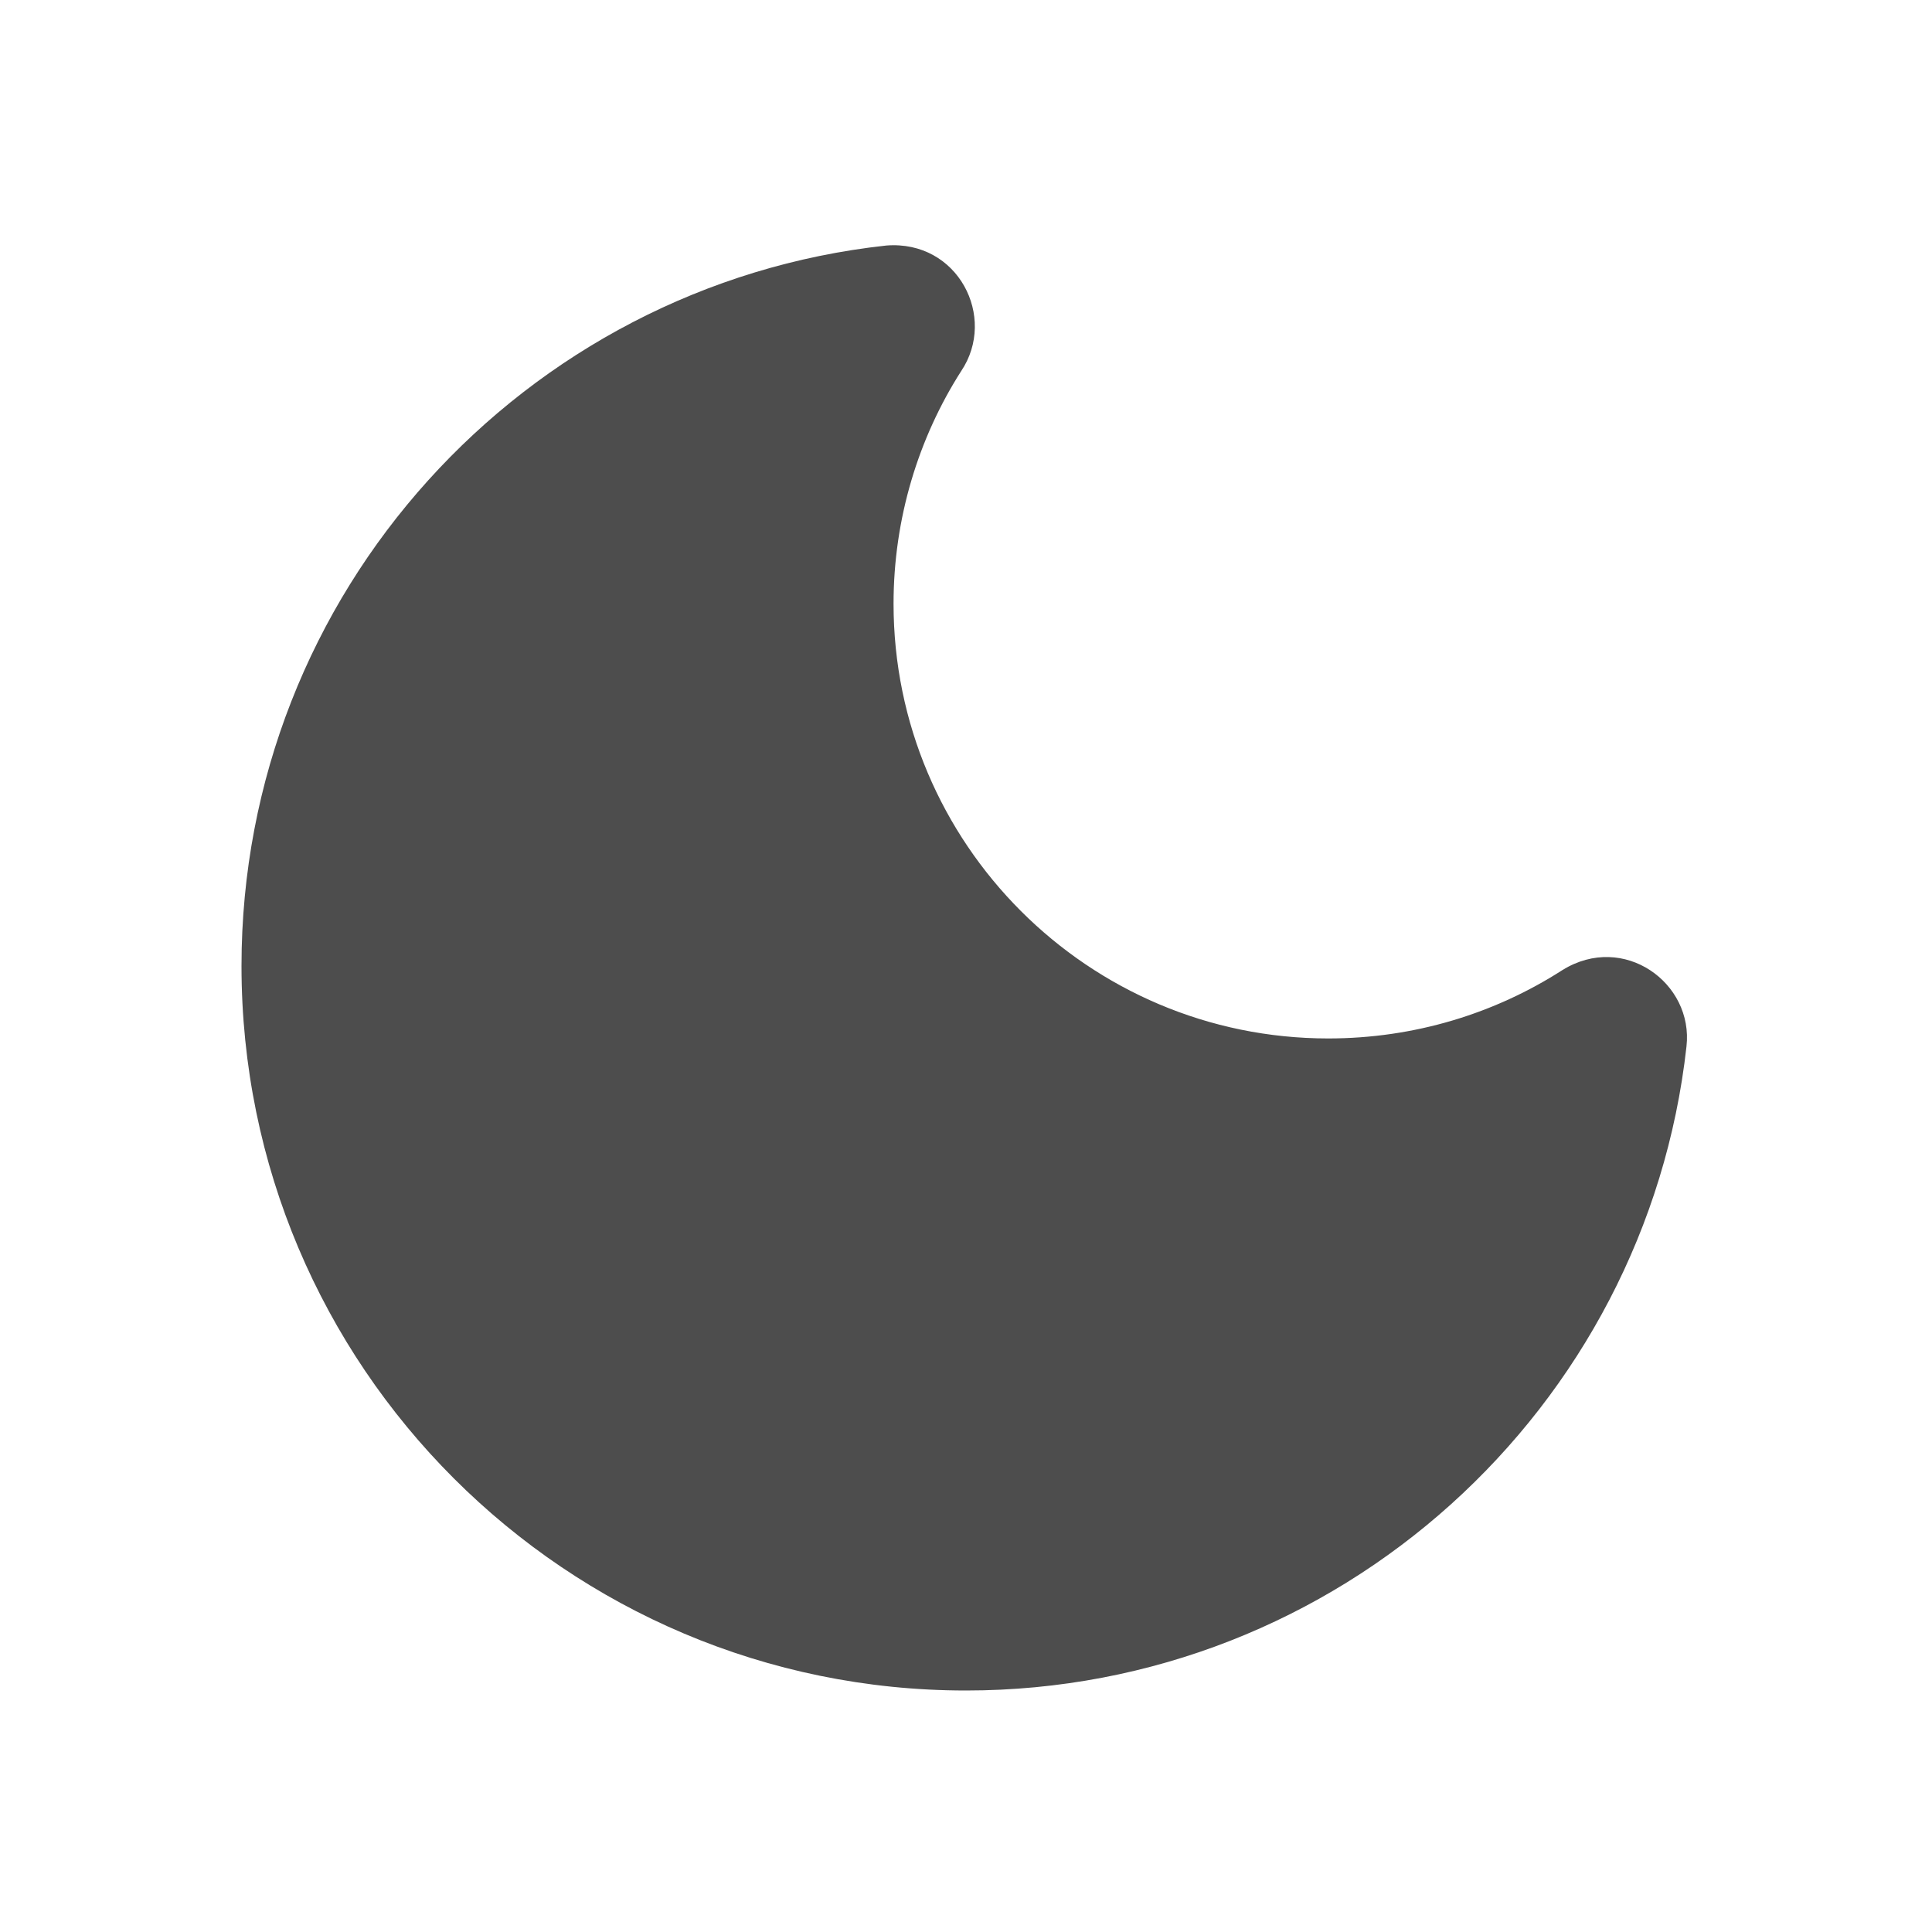
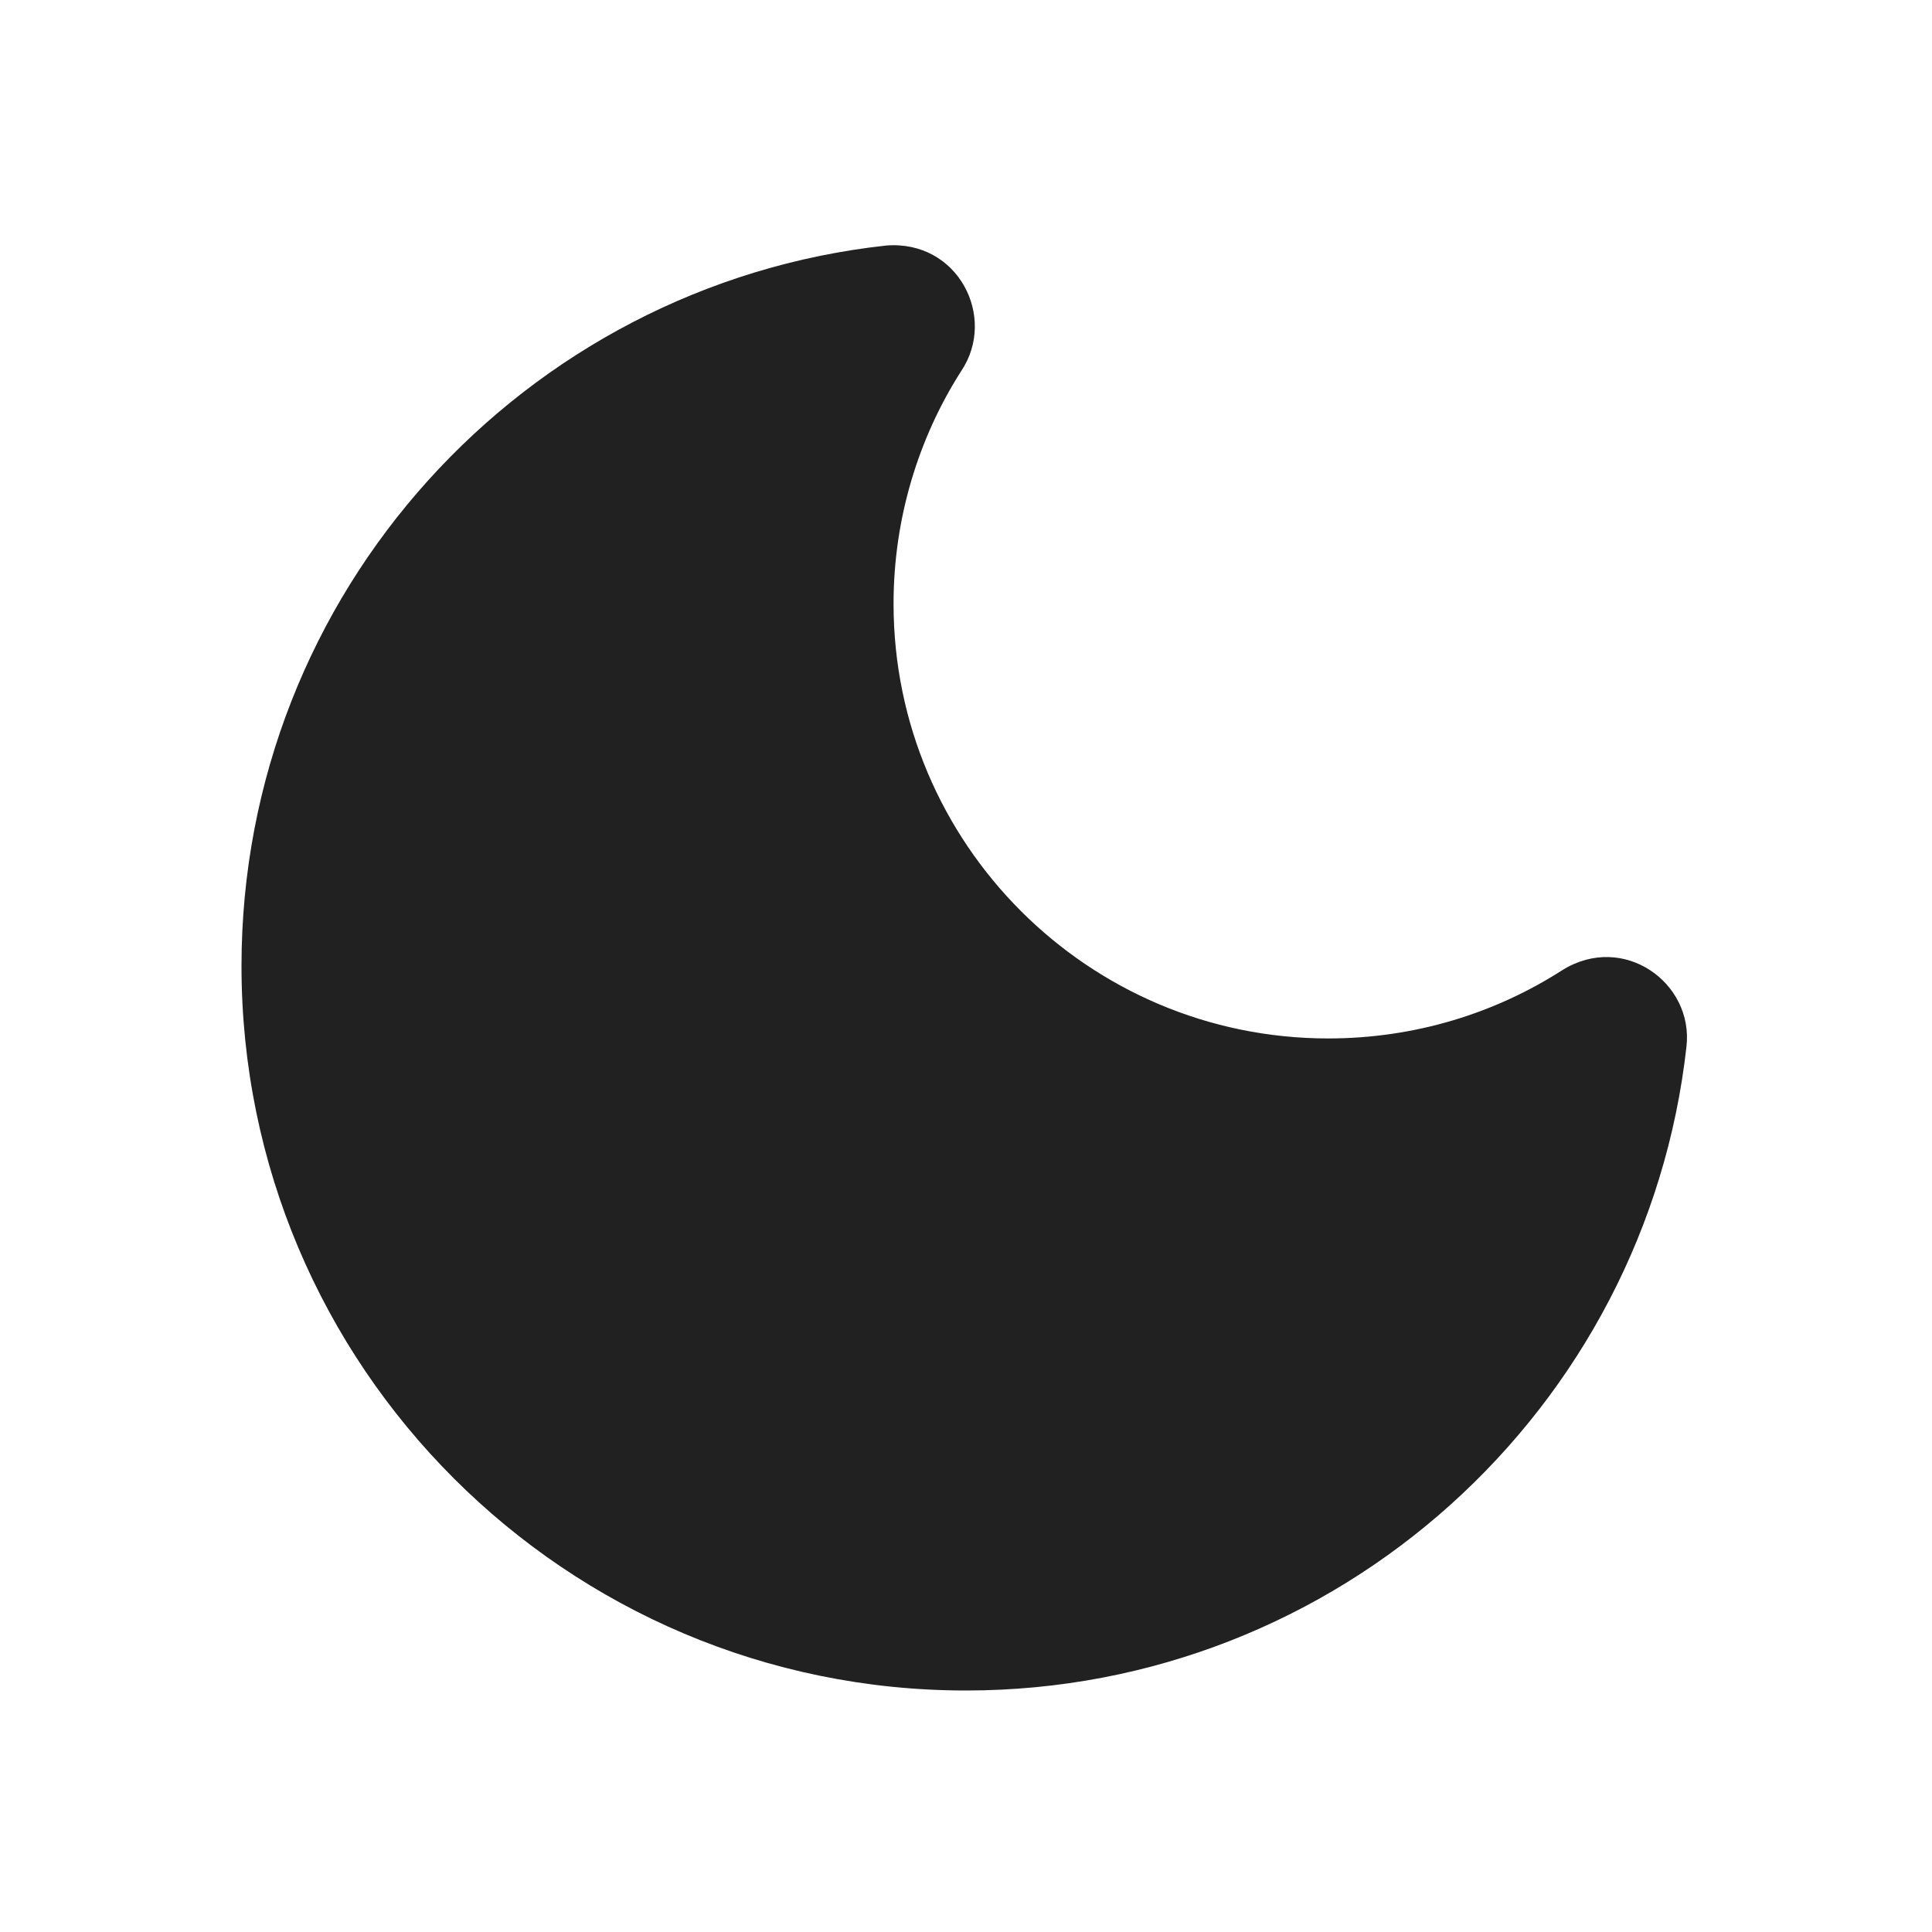
- <svg xmlns="http://www.w3.org/2000/svg" enable-background="new 0 0 24 24" height="24px" viewBox="0 0 24 24" width="24px" fill="#4d4d4d">
+ <svg xmlns="http://www.w3.org/2000/svg" enable-background="new 0 0 24 24" height="24px" viewBox="0 0 24 24" width="24px" fill="#212121">
  <rect fill="none" height="24" width="24" />
  <path d="M11.01,3.05C6.51,3.54,3,7.36,3,12c0,4.97,4.03,9,9,9c4.63,0,8.45-3.5,8.95-8c0.09-0.79-0.78-1.42-1.54-0.95 c-0.84,0.54-1.84,0.85-2.91,0.85c-2.98,0-5.4-2.42-5.4-5.4c0-1.06,0.31-2.06,0.84-2.89C12.39,3.94,11.9,2.98,11.01,3.05z" />
</svg>
